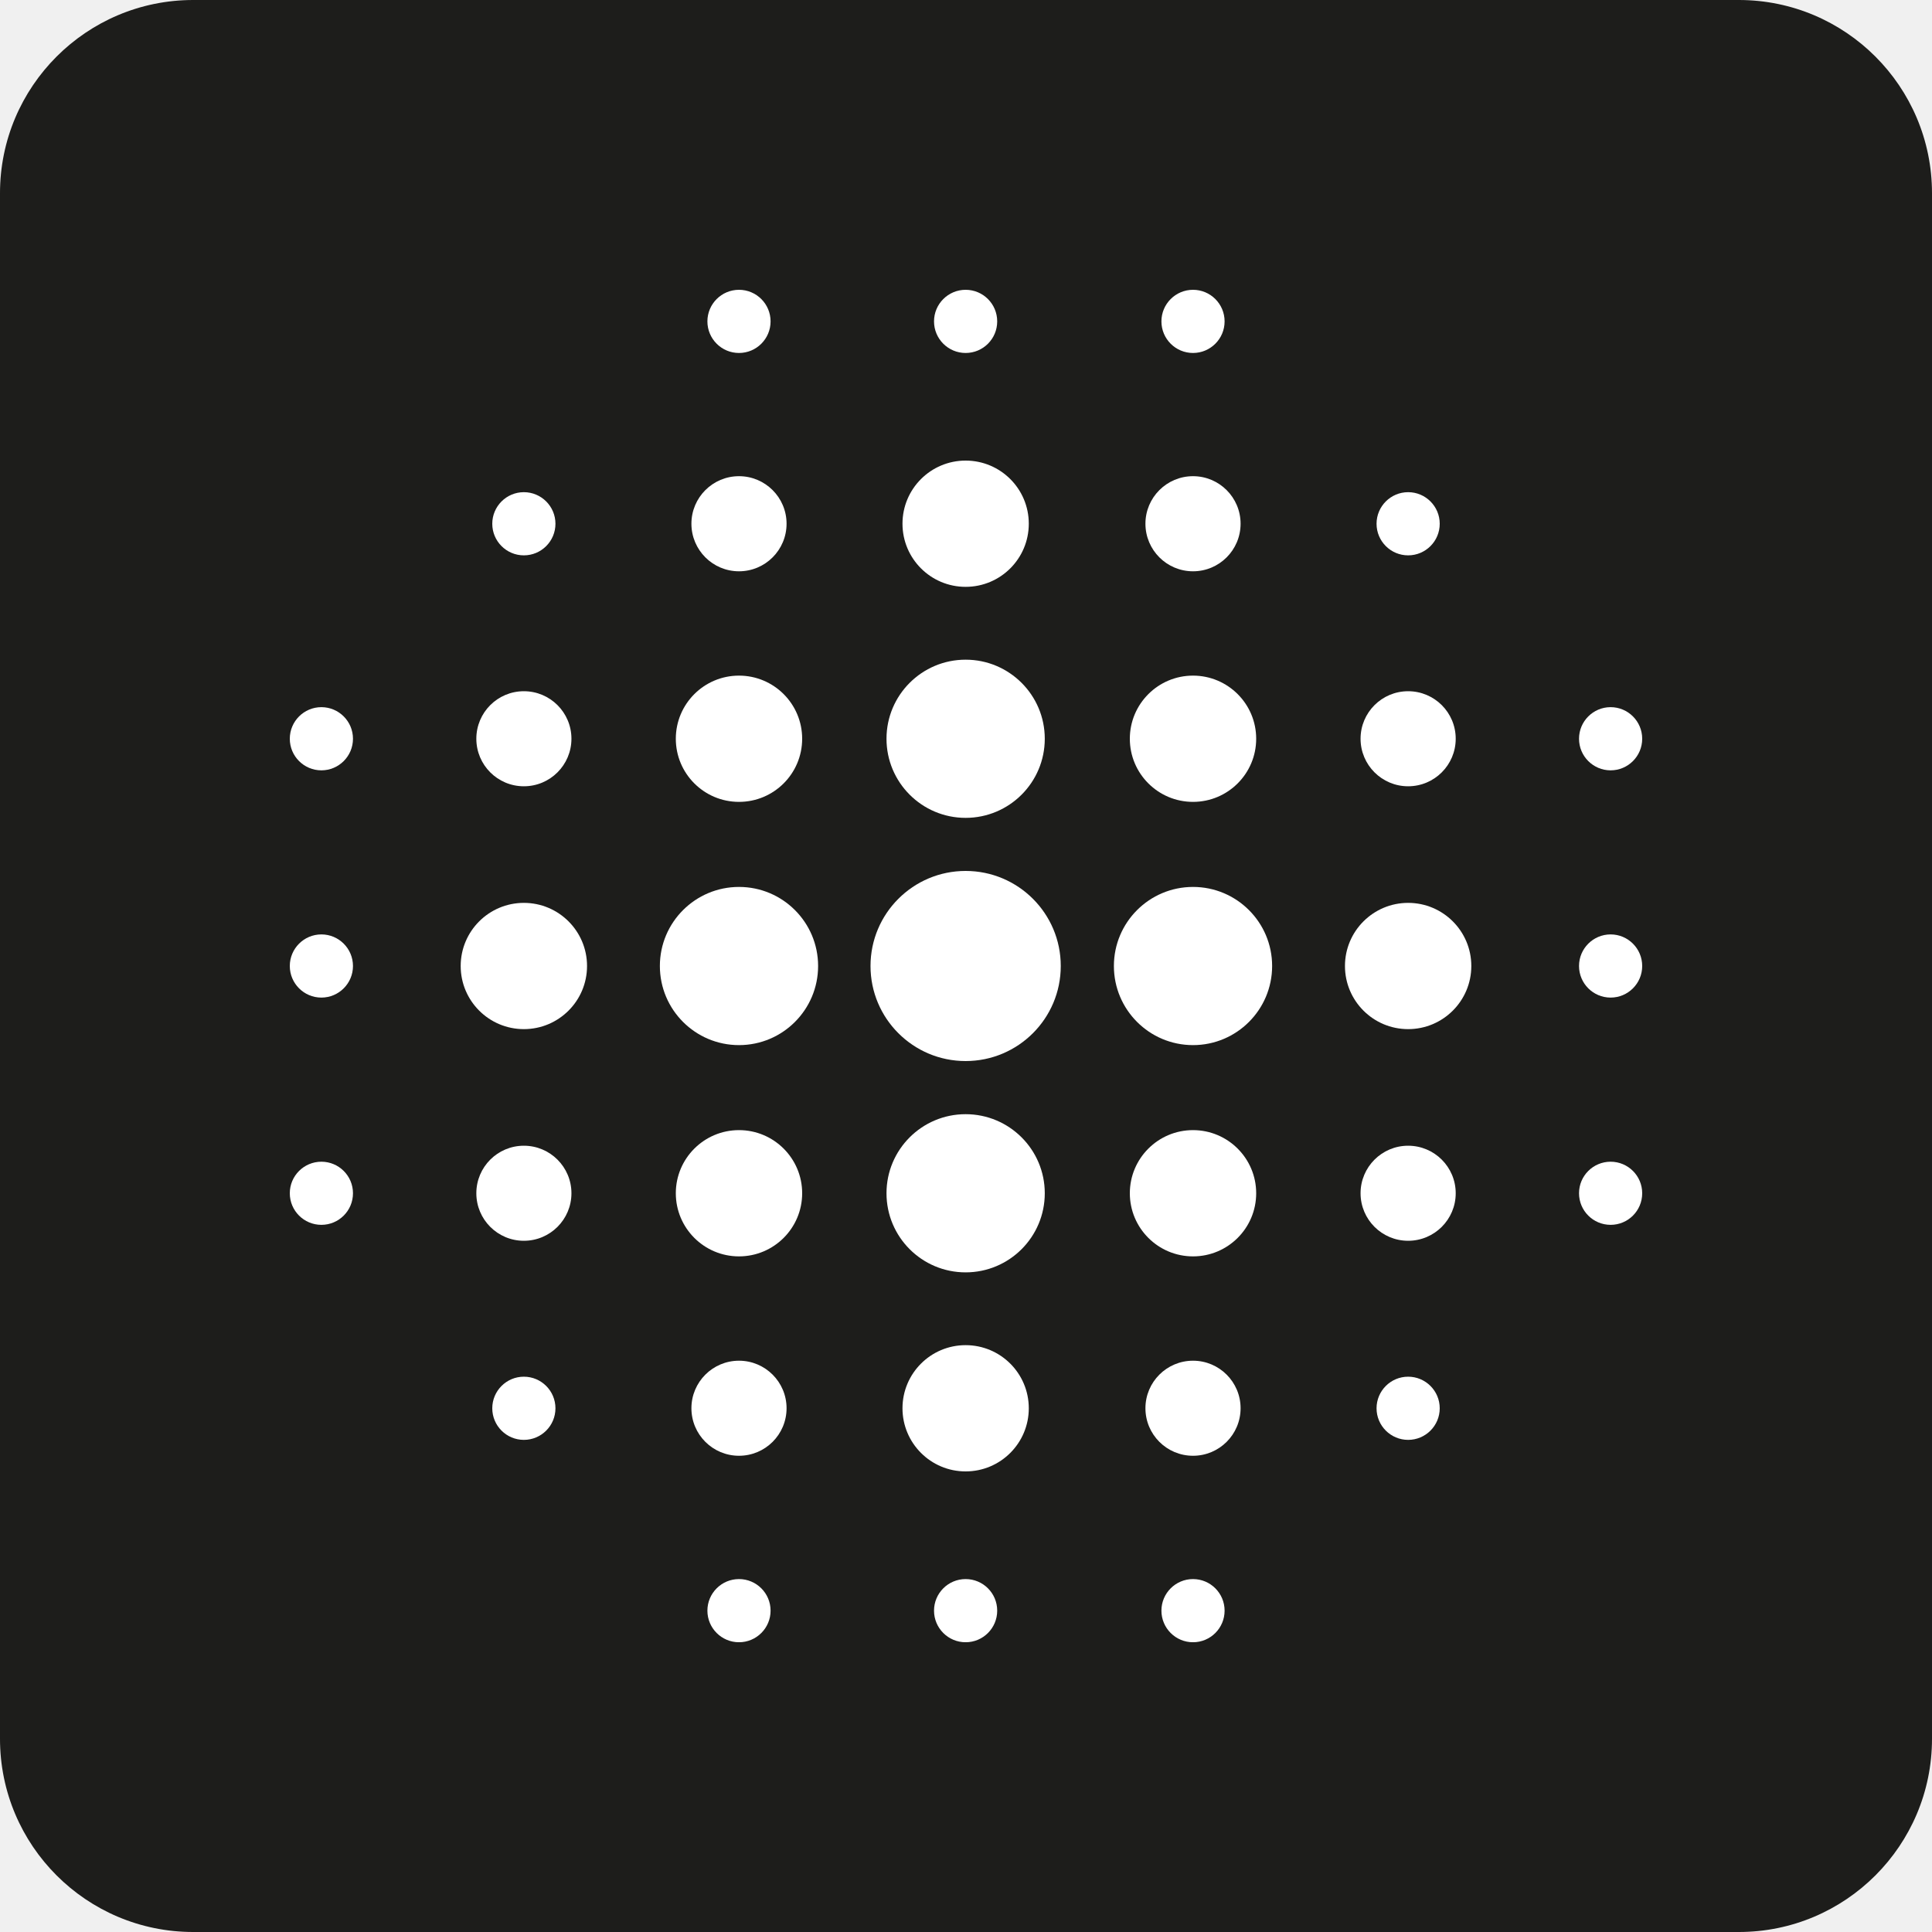
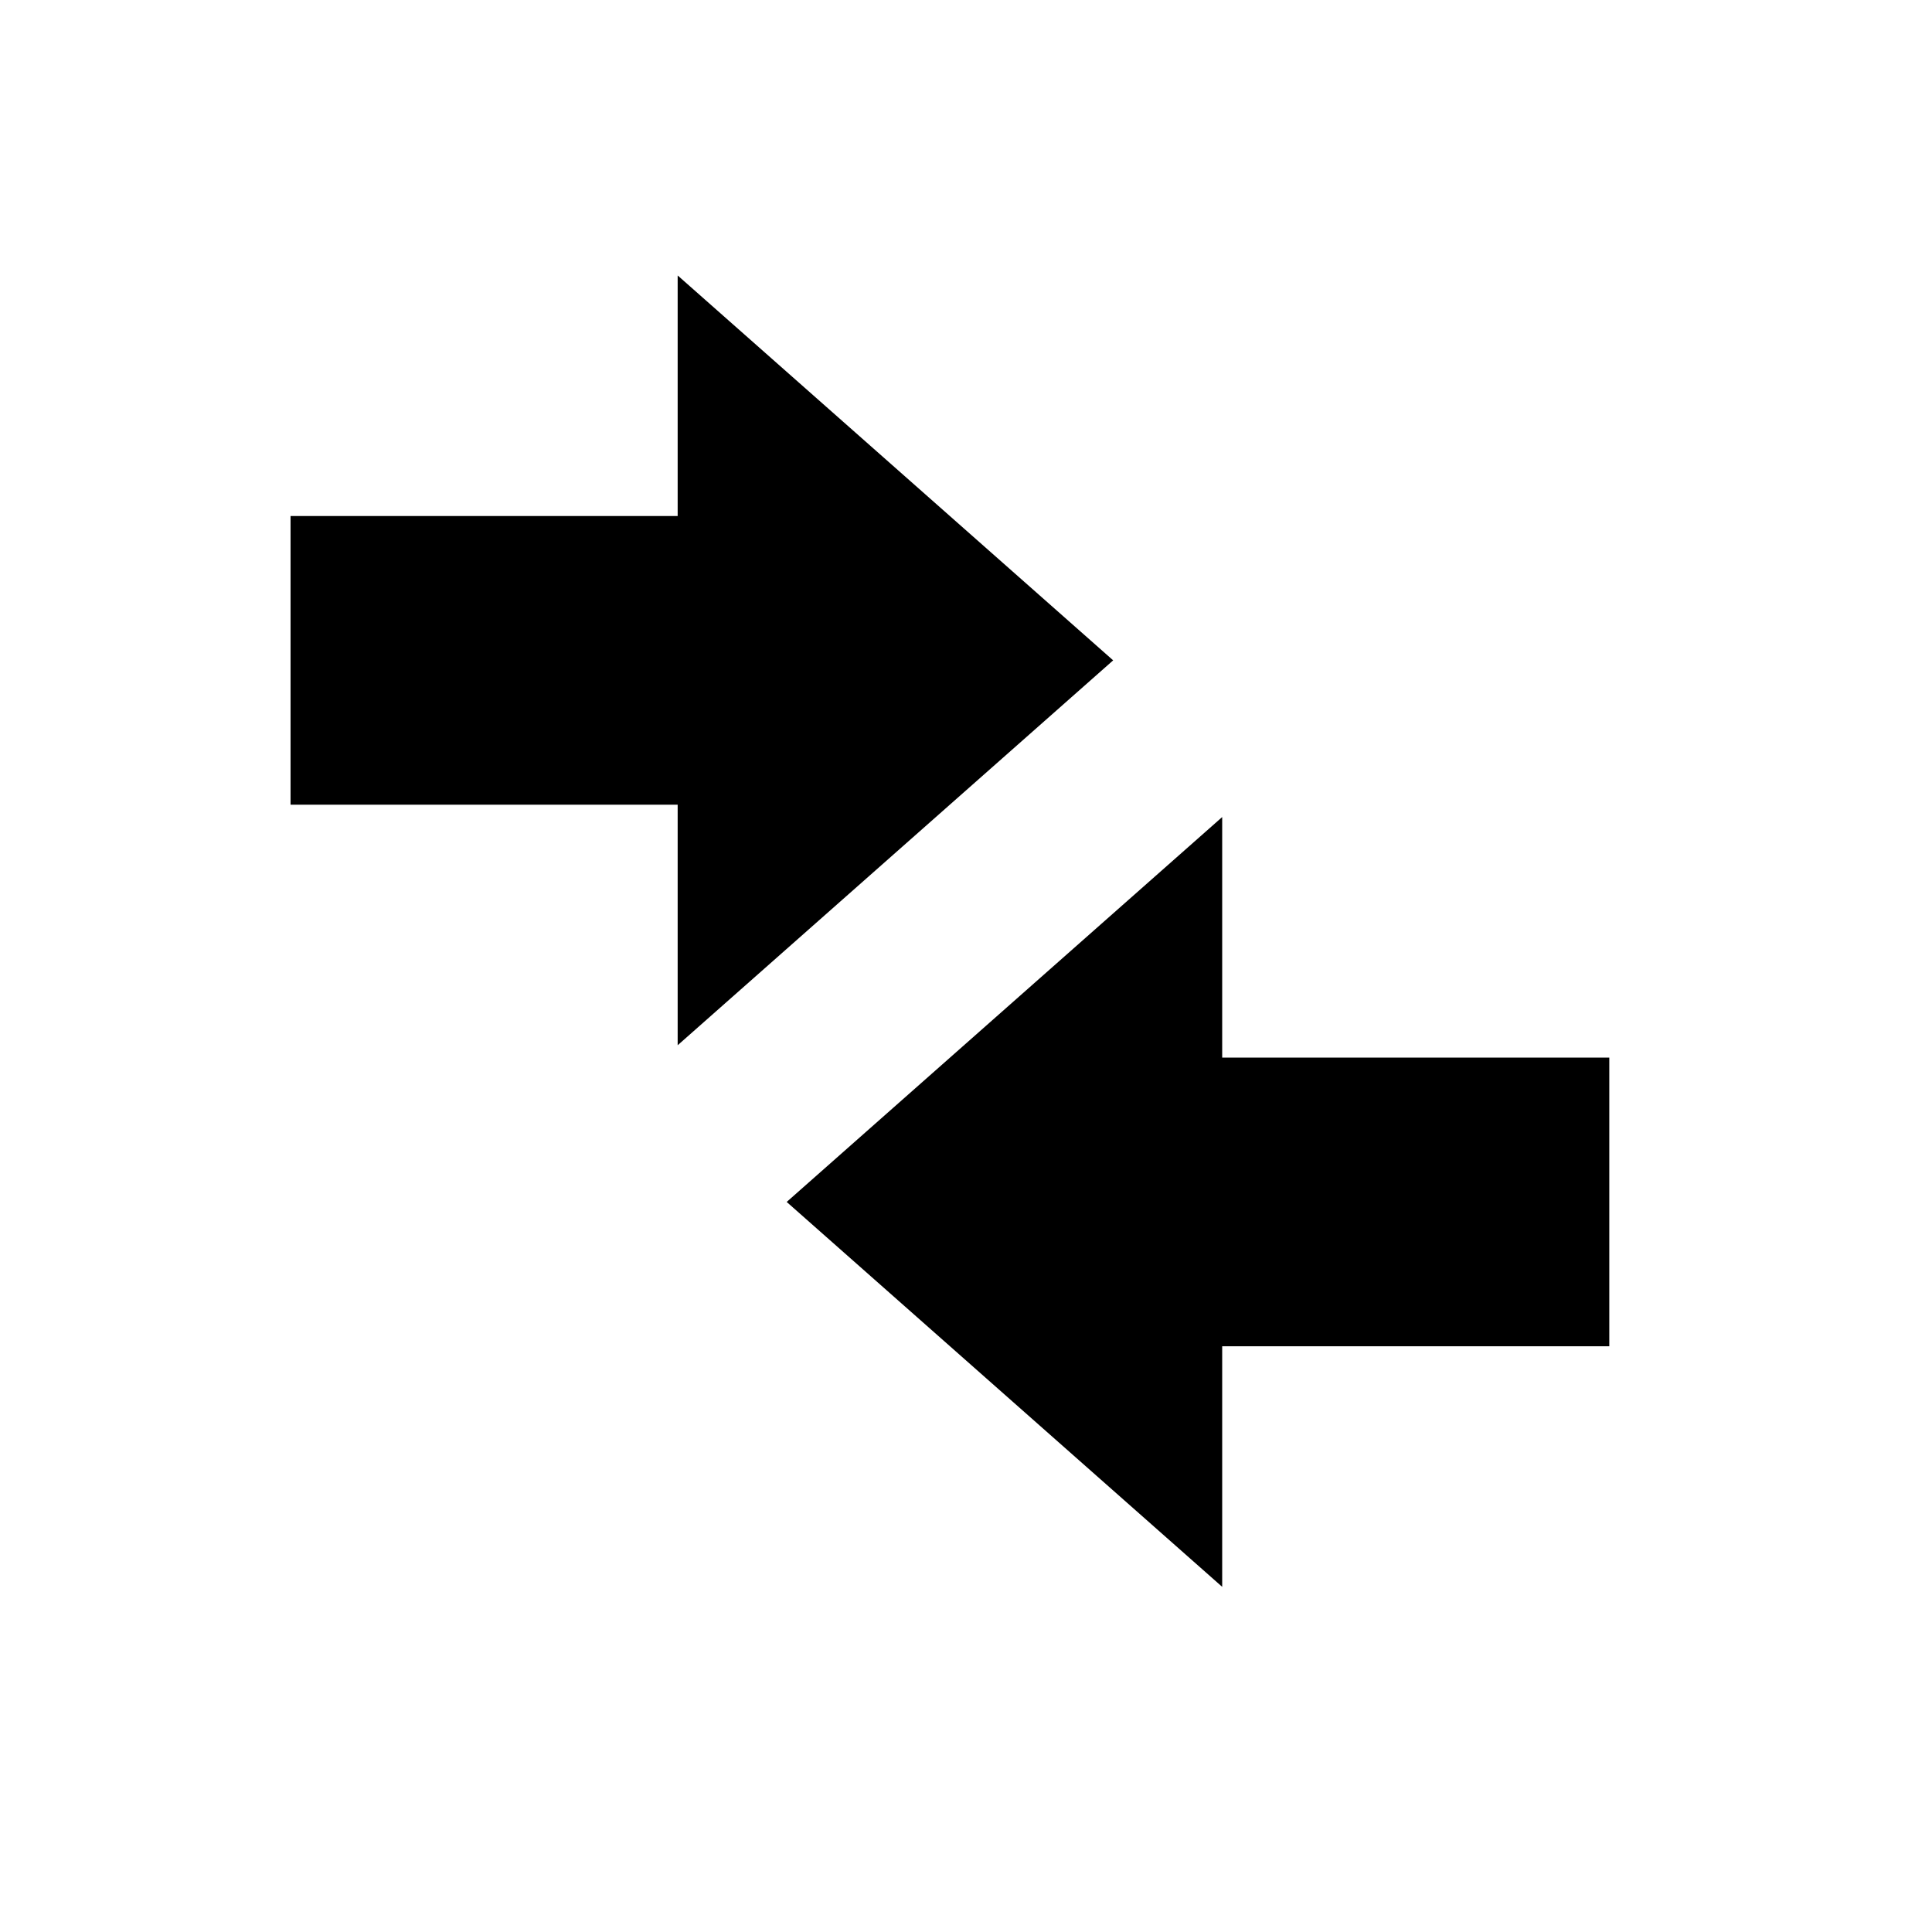
- <svg xmlns="http://www.w3.org/2000/svg" width="40" height="40" viewBox="0 0 40 40" fill="none">
-   <rect width="40" height="40" rx="4" fill="#1D1D1B" />
-   <g clip-path="url(#clip0_730_22454)">
-     <path d="M19.992 21.968C21.08 21.968 21.962 21.087 21.962 20C21.962 18.913 21.08 18.032 19.992 18.032C18.905 18.032 18.023 18.913 18.023 20C18.023 21.087 18.905 21.968 19.992 21.968Z" fill="white" />
-     <path d="M19.992 30.464C20.715 30.464 21.3 29.878 21.3 29.157C21.3 28.435 20.715 27.85 19.992 27.85C19.27 27.85 18.685 28.435 18.685 29.157C18.685 29.878 19.27 30.464 19.992 30.464Z" fill="white" />
-     <path d="M19.992 26.343C20.897 26.343 21.631 25.61 21.631 24.705C21.631 23.801 20.897 23.068 19.992 23.068C19.087 23.068 18.354 23.801 18.354 24.705C18.354 25.61 19.087 26.343 19.992 26.343Z" fill="white" />
-     <path d="M19.992 34.001C20.354 34.001 20.646 33.708 20.646 33.347C20.646 32.986 20.354 32.693 19.992 32.693C19.631 32.693 19.338 32.986 19.338 33.347C19.338 33.708 19.631 34.001 19.992 34.001Z" fill="white" />
-     <path d="M29.154 21.307C29.876 21.307 30.462 20.722 30.462 20C30.462 19.278 29.876 18.693 29.154 18.693C28.432 18.693 27.846 19.278 27.846 20C27.846 20.722 28.432 21.307 29.154 21.307Z" fill="white" />
-     <path d="M24.7 26.012C25.422 26.012 26.008 25.427 26.008 24.705C26.008 23.983 25.422 23.398 24.7 23.398C23.978 23.398 23.392 23.983 23.392 24.705C23.392 25.427 23.978 26.012 24.7 26.012Z" fill="white" />
-     <path d="M24.7 21.638C25.605 21.638 26.338 20.904 26.338 20C26.338 19.096 25.605 18.363 24.7 18.363C23.795 18.363 23.062 19.096 23.062 20C23.062 20.904 23.795 21.638 24.7 21.638Z" fill="white" />
-     <path d="M29.154 25.689C29.698 25.689 30.139 25.248 30.139 24.705C30.139 24.162 29.698 23.721 29.154 23.721C28.61 23.721 28.169 24.162 28.169 24.705C28.169 25.248 28.61 25.689 29.154 25.689Z" fill="white" />
-     <path d="M24.7 30.14C25.244 30.14 25.685 29.7 25.685 29.156C25.685 28.613 25.244 28.172 24.7 28.172C24.156 28.172 23.715 28.613 23.715 29.156C23.715 29.7 24.156 30.14 24.7 30.14Z" fill="white" />
-     <path d="M33.346 20.654C33.707 20.654 34 20.361 34 20C34 19.639 33.707 19.346 33.346 19.346C32.985 19.346 32.692 19.639 32.692 20C32.692 20.361 32.985 20.654 33.346 20.654Z" fill="white" />
-     <path d="M33.346 25.359C33.707 25.359 34 25.067 34 24.705C34 24.344 33.707 24.052 33.346 24.052C32.985 24.052 32.692 24.344 32.692 24.705C32.692 25.067 32.985 25.359 33.346 25.359Z" fill="white" />
-     <path d="M29.154 29.811C29.515 29.811 29.808 29.518 29.808 29.157C29.808 28.796 29.515 28.503 29.154 28.503C28.793 28.503 28.5 28.796 28.5 29.157C28.5 29.518 28.793 29.811 29.154 29.811Z" fill="white" />
-     <path d="M24.7 34.001C25.061 34.001 25.354 33.708 25.354 33.347C25.354 32.986 25.061 32.693 24.7 32.693C24.339 32.693 24.046 32.986 24.046 33.347C24.046 33.708 24.339 34.001 24.7 34.001Z" fill="white" />
-     <path d="M19.992 12.15C20.715 12.15 21.3 11.565 21.3 10.843C21.3 10.121 20.715 9.536 19.992 9.536C19.27 9.536 18.685 10.121 18.685 10.843C18.685 11.565 19.27 12.15 19.992 12.15Z" fill="white" />
-     <path d="M24.7 16.602C25.422 16.602 26.008 16.017 26.008 15.295C26.008 14.573 25.422 13.988 24.7 13.988C23.978 13.988 23.392 14.573 23.392 15.295C23.392 16.017 23.978 16.602 24.7 16.602Z" fill="white" />
-     <path d="M19.992 16.933C20.897 16.933 21.631 16.199 21.631 15.295C21.631 14.391 20.897 13.658 19.992 13.658C19.087 13.658 18.354 14.391 18.354 15.295C18.354 16.199 19.087 16.933 19.992 16.933Z" fill="white" />
-     <path d="M24.7 11.828C25.244 11.828 25.685 11.387 25.685 10.843C25.685 10.3 25.244 9.859 24.7 9.859C24.156 9.859 23.715 10.3 23.715 10.843C23.715 11.387 24.156 11.828 24.7 11.828Z" fill="white" />
-     <path d="M29.154 16.279C29.698 16.279 30.139 15.838 30.139 15.295C30.139 14.751 29.698 14.311 29.154 14.311C28.61 14.311 28.169 14.751 28.169 15.295C28.169 15.838 28.61 16.279 29.154 16.279Z" fill="white" />
-     <path d="M19.992 7.308C20.354 7.308 20.646 7.015 20.646 6.654C20.646 6.293 20.354 6 19.992 6C19.631 6 19.338 6.293 19.338 6.654C19.338 7.015 19.631 7.308 19.992 7.308Z" fill="white" />
-     <path d="M24.7 7.308C25.061 7.308 25.354 7.015 25.354 6.654C25.354 6.293 25.061 6 24.7 6C24.339 6 24.046 6.293 24.046 6.654C24.046 7.015 24.339 7.308 24.7 7.308Z" fill="white" />
-     <path d="M29.154 11.498C29.515 11.498 29.808 11.205 29.808 10.844C29.808 10.483 29.515 10.19 29.154 10.19C28.793 10.19 28.5 10.483 28.5 10.844C28.5 11.205 28.793 11.498 29.154 11.498Z" fill="white" />
-     <path d="M33.346 15.949C33.707 15.949 34 15.656 34 15.295C34 14.934 33.707 14.641 33.346 14.641C32.985 14.641 32.692 14.934 32.692 15.295C32.692 15.656 32.985 15.949 33.346 15.949Z" fill="white" />
-     <path d="M10.846 21.307C11.568 21.307 12.154 20.722 12.154 20C12.154 19.278 11.568 18.693 10.846 18.693C10.124 18.693 9.538 19.278 9.538 20C9.538 20.722 10.124 21.307 10.846 21.307Z" fill="white" />
-     <path d="M15.3 16.602C16.022 16.602 16.608 16.017 16.608 15.295C16.608 14.573 16.022 13.988 15.3 13.988C14.578 13.988 13.992 14.573 13.992 15.295C13.992 16.017 14.578 16.602 15.3 16.602Z" fill="white" />
-     <path d="M15.3 21.638C16.205 21.638 16.938 20.904 16.938 20C16.938 19.096 16.205 18.363 15.3 18.363C14.395 18.363 13.662 19.096 13.662 20C13.662 20.904 14.395 21.638 15.3 21.638Z" fill="white" />
-     <path d="M10.846 16.279C11.39 16.279 11.831 15.838 11.831 15.295C11.831 14.751 11.39 14.311 10.846 14.311C10.302 14.311 9.862 14.751 9.862 15.295C9.862 15.838 10.302 16.279 10.846 16.279Z" fill="white" />
-     <path d="M15.3 11.828C15.844 11.828 16.285 11.387 16.285 10.843C16.285 10.3 15.844 9.859 15.3 9.859C14.756 9.859 14.315 10.3 14.315 10.843C14.315 11.387 14.756 11.828 15.3 11.828Z" fill="white" />
-     <path d="M6.654 20.654C7.015 20.654 7.308 20.361 7.308 20C7.308 19.639 7.015 19.346 6.654 19.346C6.293 19.346 6 19.639 6 20C6 20.361 6.293 20.654 6.654 20.654Z" fill="white" />
-     <path d="M6.654 15.949C7.015 15.949 7.308 15.656 7.308 15.295C7.308 14.934 7.015 14.641 6.654 14.641C6.293 14.641 6 14.934 6 15.295C6 15.656 6.293 15.949 6.654 15.949Z" fill="white" />
-     <path d="M10.846 11.498C11.207 11.498 11.5 11.205 11.5 10.844C11.5 10.483 11.207 10.19 10.846 10.19C10.485 10.19 10.192 10.483 10.192 10.844C10.192 11.205 10.485 11.498 10.846 11.498Z" fill="white" />
-     <path d="M15.3 7.308C15.661 7.308 15.954 7.015 15.954 6.654C15.954 6.293 15.661 6 15.3 6C14.939 6 14.646 6.293 14.646 6.654C14.646 7.015 14.939 7.308 15.3 7.308Z" fill="white" />
-     <path d="M15.3 26.012C16.022 26.012 16.608 25.427 16.608 24.705C16.608 23.983 16.022 23.398 15.3 23.398C14.578 23.398 13.992 23.983 13.992 24.705C13.992 25.427 14.578 26.012 15.3 26.012Z" fill="white" />
-     <path d="M15.3 30.14C15.844 30.14 16.285 29.7 16.285 29.156C16.285 28.613 15.844 28.172 15.3 28.172C14.756 28.172 14.315 28.613 14.315 29.156C14.315 29.7 14.756 30.14 15.3 30.14Z" fill="white" />
-     <path d="M10.846 25.689C11.39 25.689 11.831 25.248 11.831 24.705C11.831 24.162 11.39 23.721 10.846 23.721C10.302 23.721 9.862 24.162 9.862 24.705C9.862 25.248 10.302 25.689 10.846 25.689Z" fill="white" />
-     <path d="M15.3 34.001C15.661 34.001 15.954 33.708 15.954 33.347C15.954 32.986 15.661 32.693 15.3 32.693C14.939 32.693 14.646 32.986 14.646 33.347C14.646 33.708 14.939 34.001 15.3 34.001Z" fill="white" />
-     <path d="M10.846 29.811C11.207 29.811 11.5 29.518 11.5 29.157C11.5 28.796 11.207 28.503 10.846 28.503C10.485 28.503 10.192 28.796 10.192 29.157C10.192 29.518 10.485 29.811 10.846 29.811Z" fill="white" />
-     <path d="M6.654 25.359C7.015 25.359 7.308 25.067 7.308 24.705C7.308 24.344 7.015 24.052 6.654 24.052C6.293 24.052 6 24.344 6 24.705C6 25.067 6.293 25.359 6.654 25.359Z" fill="white" />
+ <svg xmlns="http://www.w3.org/2000/svg" width="512px" height="512px" viewBox="0 0 512 512" version="1.1">
+   <g id="Artboard" stroke="none" stroke-width="1" fill="none" fill-rule="evenodd">
+     <rect fill="#FFFFFF" x="0" y="0" width="512" height="512" />
+     <polygon id="Path" fill="#000000" points="295 175 179.588 73 179.588 136.75 77 136.75 77 213.25 179.588 213.25 179.588 277" />
+     <polygon id="Path" fill="#000000" points="208.48 318.527 323.892 420.527 323.892 356.777 426.48 356.777 426.48 280.277 323.892 280.277 323.892 216.527" />
  </g>
-   <defs>
-     <clipPath id="clip0_730_22454">
-       <rect width="28" height="28" fill="white" transform="translate(6 6)" />
-     </clipPath>
-   </defs>
</svg>
